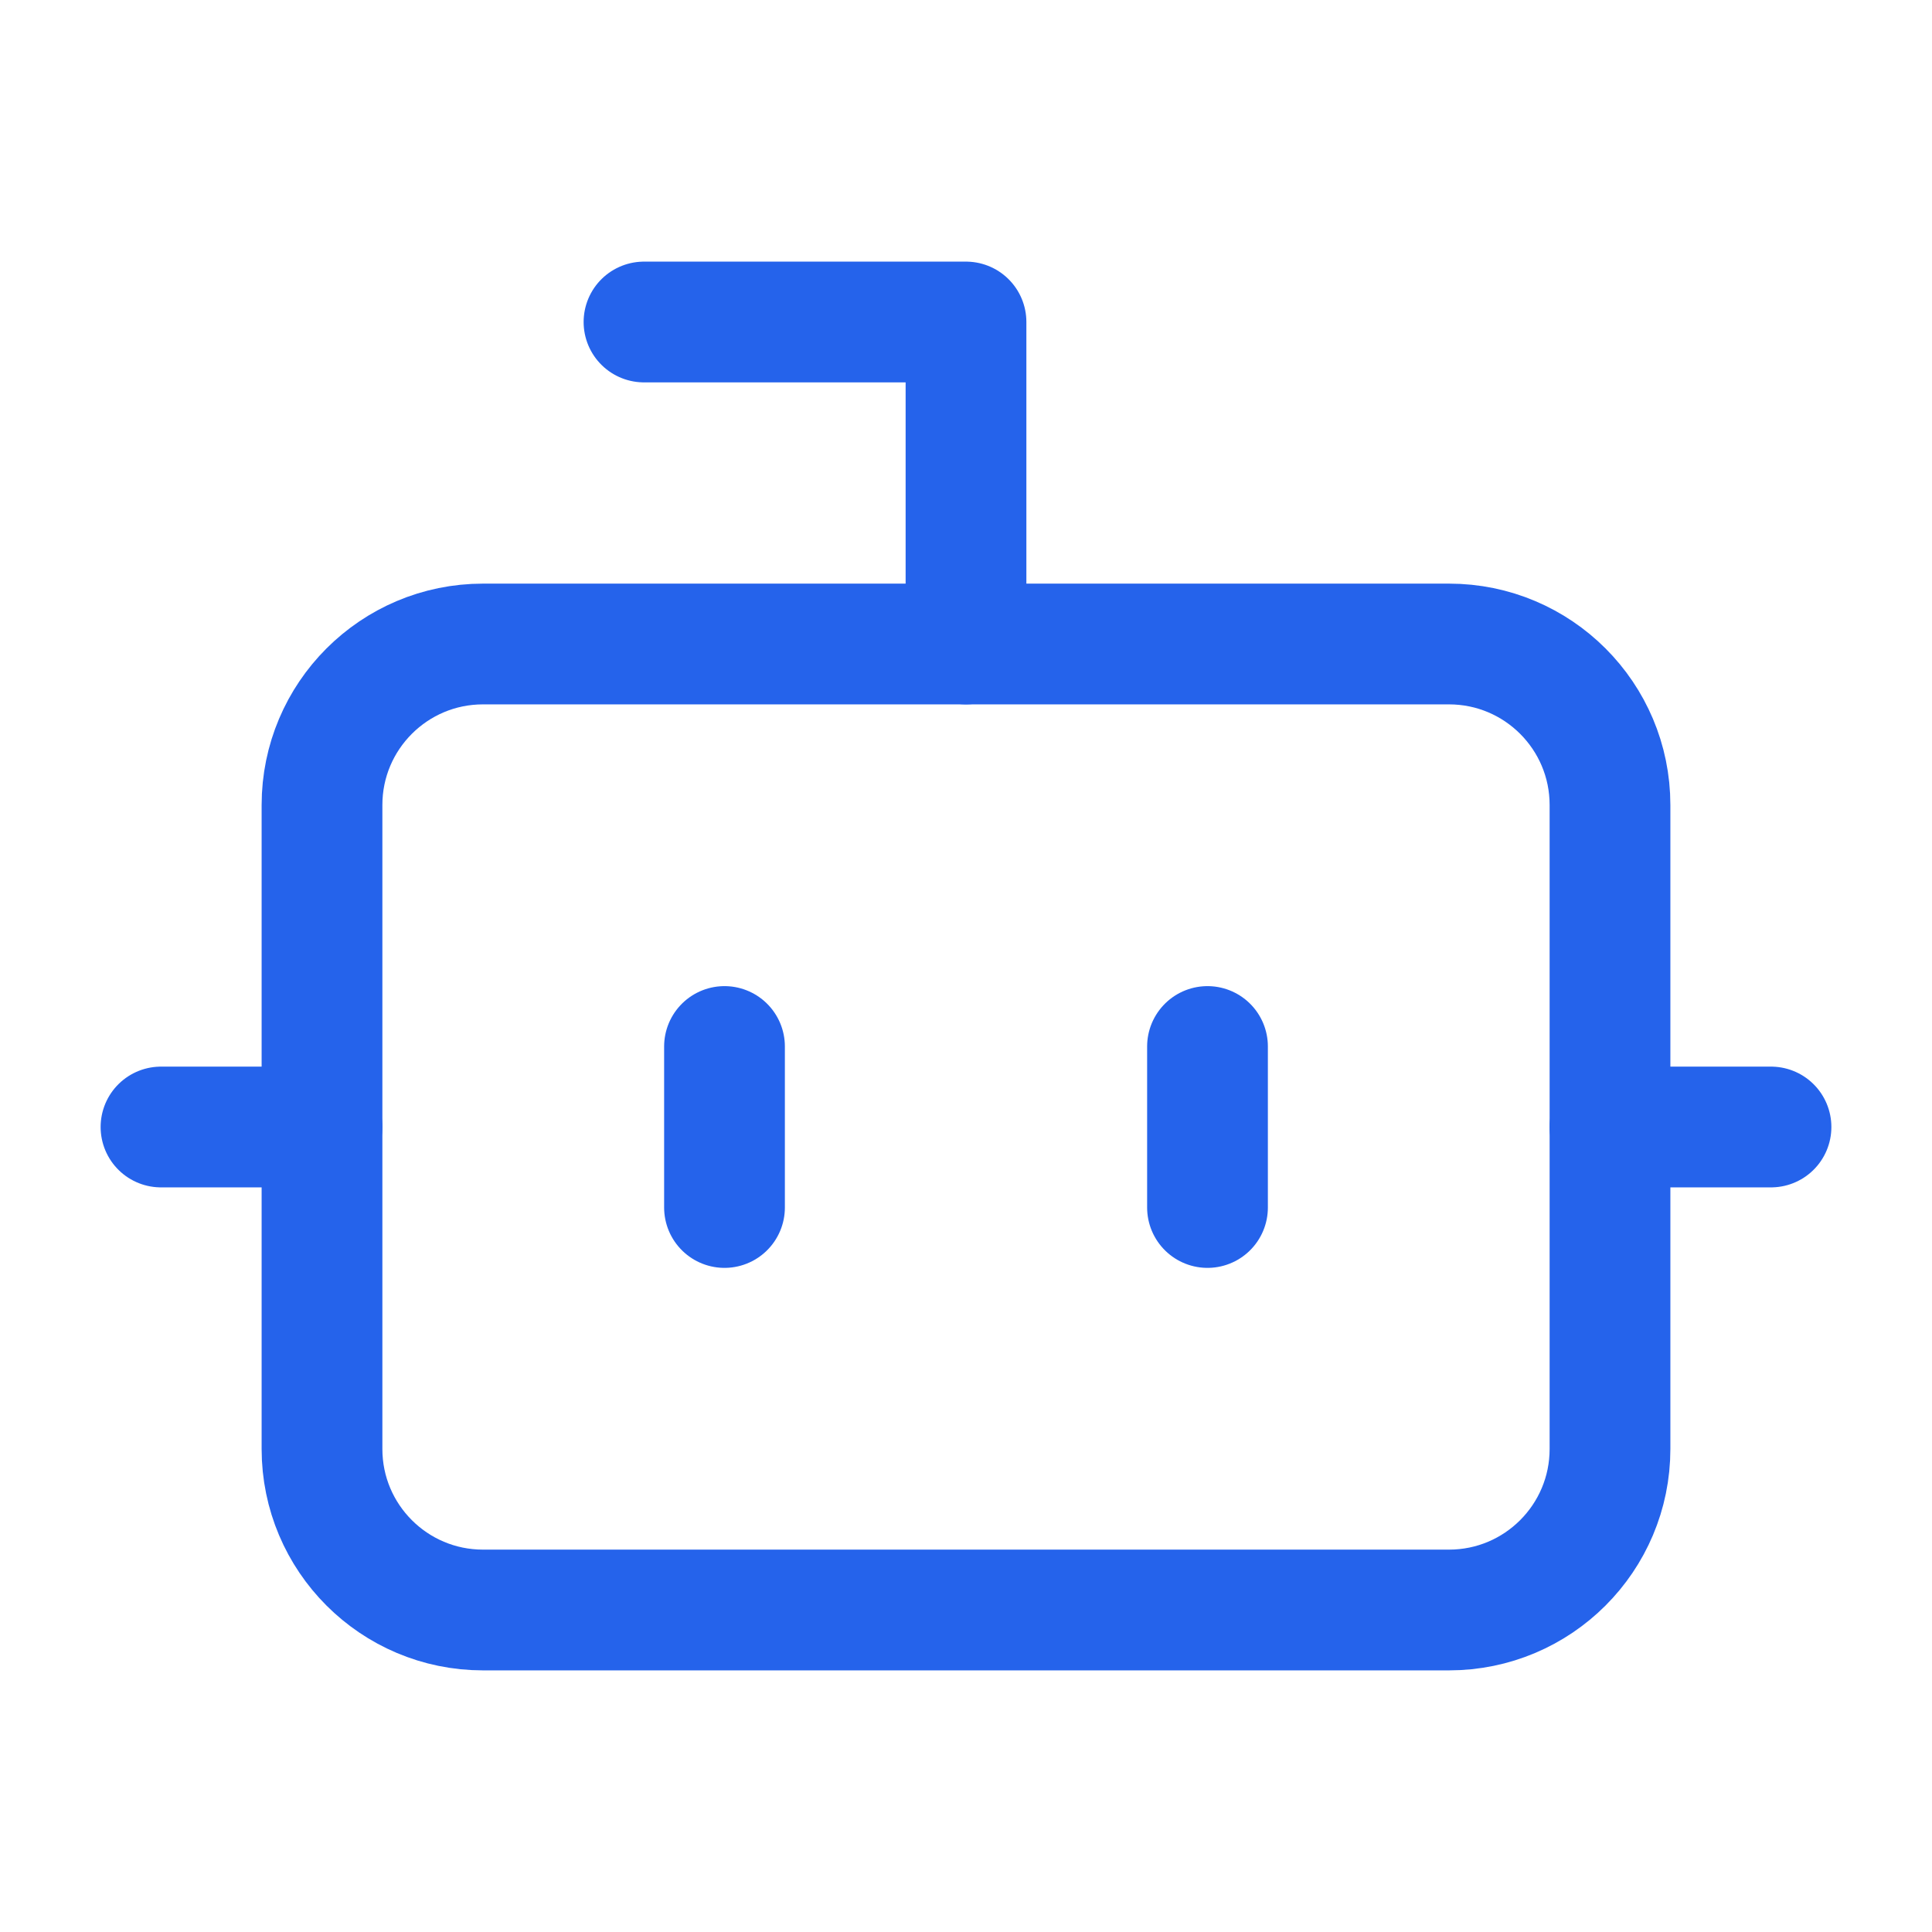
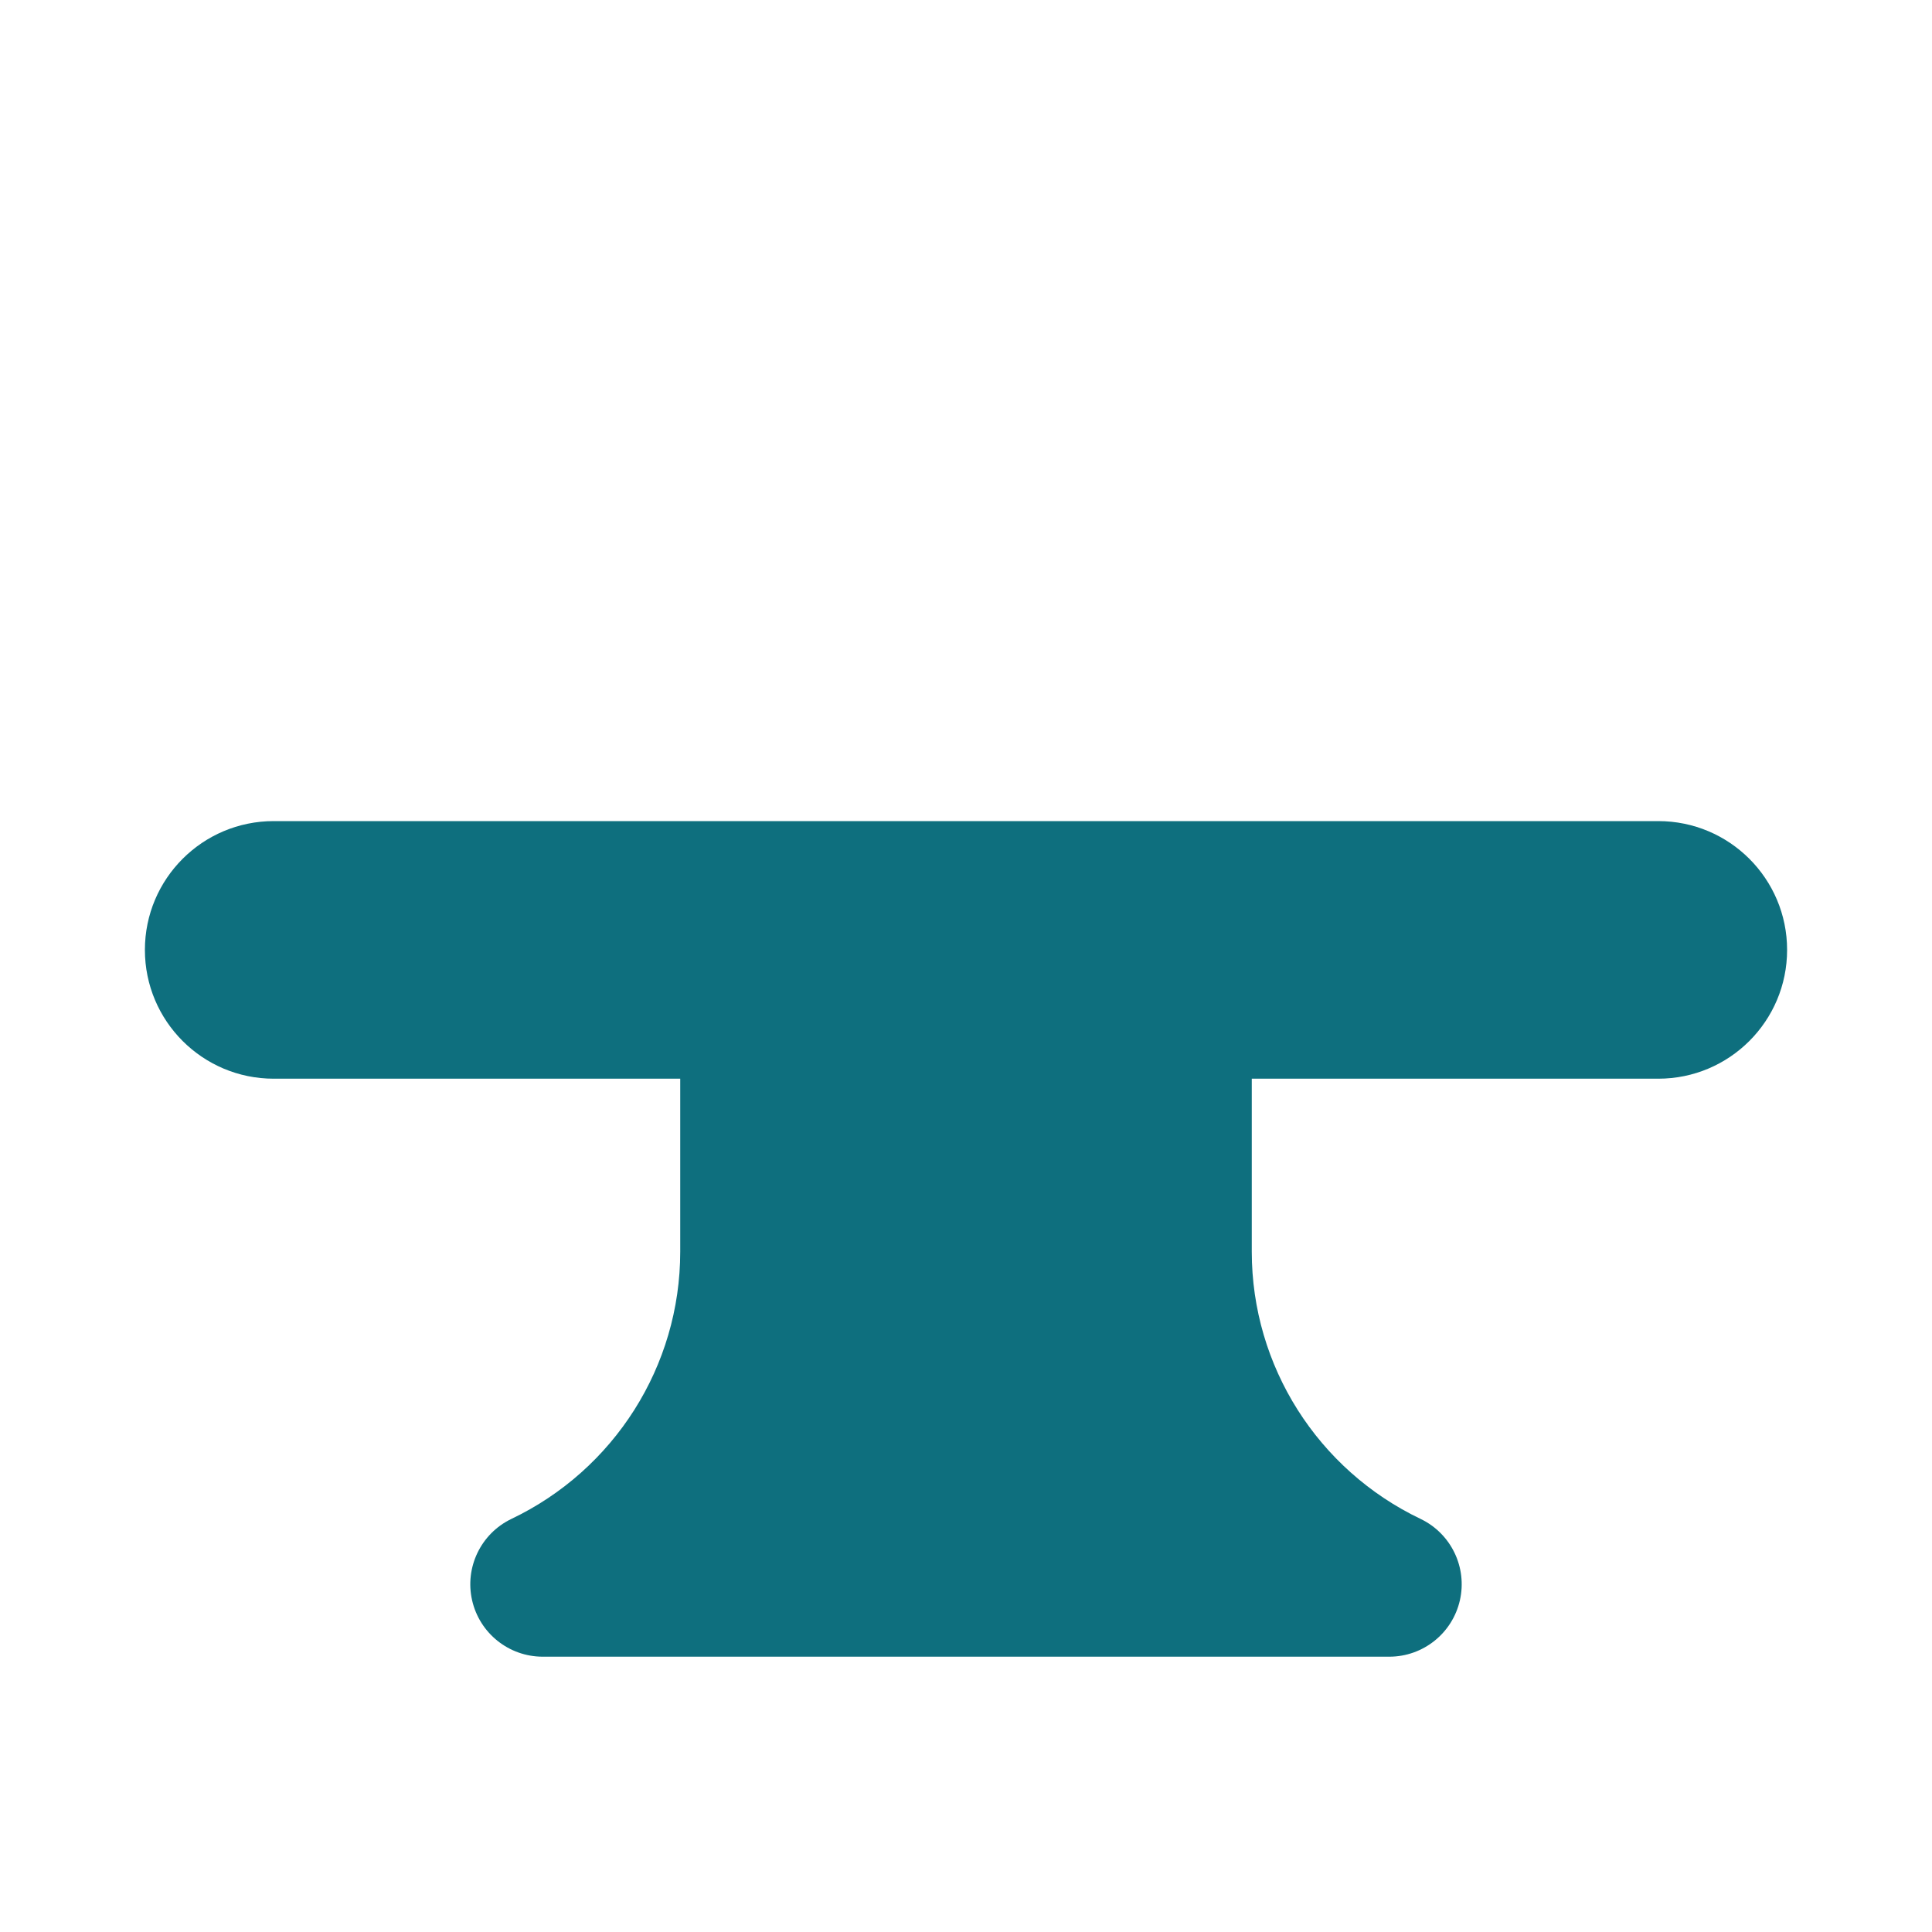
- <svg xmlns="http://www.w3.org/2000/svg" width="512" height="512" viewBox="0 0 24 24" fill="none" stroke="#2563eb" stroke-width="1.5" stroke-linecap="round" stroke-linejoin="round">
-   <path d="M12 8V4H8" />
-   <rect width="16" height="12" x="4" y="8" rx="2" />
-   <path d="M2 14h2" />
-   <path d="M20 14h2" />
-   <path d="M15 13v2" />
-   <path d="M9 13v2" />
+ <svg xmlns="http://www.w3.org/2000/svg" width="512" height="512" viewBox="0 0 24 24" fill="none">
+   <path d="M3.4 10.2h17.2a1.6 1.6 0 0 1 0 3.2h-5.05v2.15c0 1.42.82 2.71 2.1 3.32a.9.9 0 0 1-.39 1.71H6.74a.9.9 0 0 1-.39-1.71c1.28-.61 2.1-1.9 2.1-3.32V13.4H3.4a1.6 1.6 0 0 1 0-3.2Z" fill="#0E6F7E" />
</svg>
